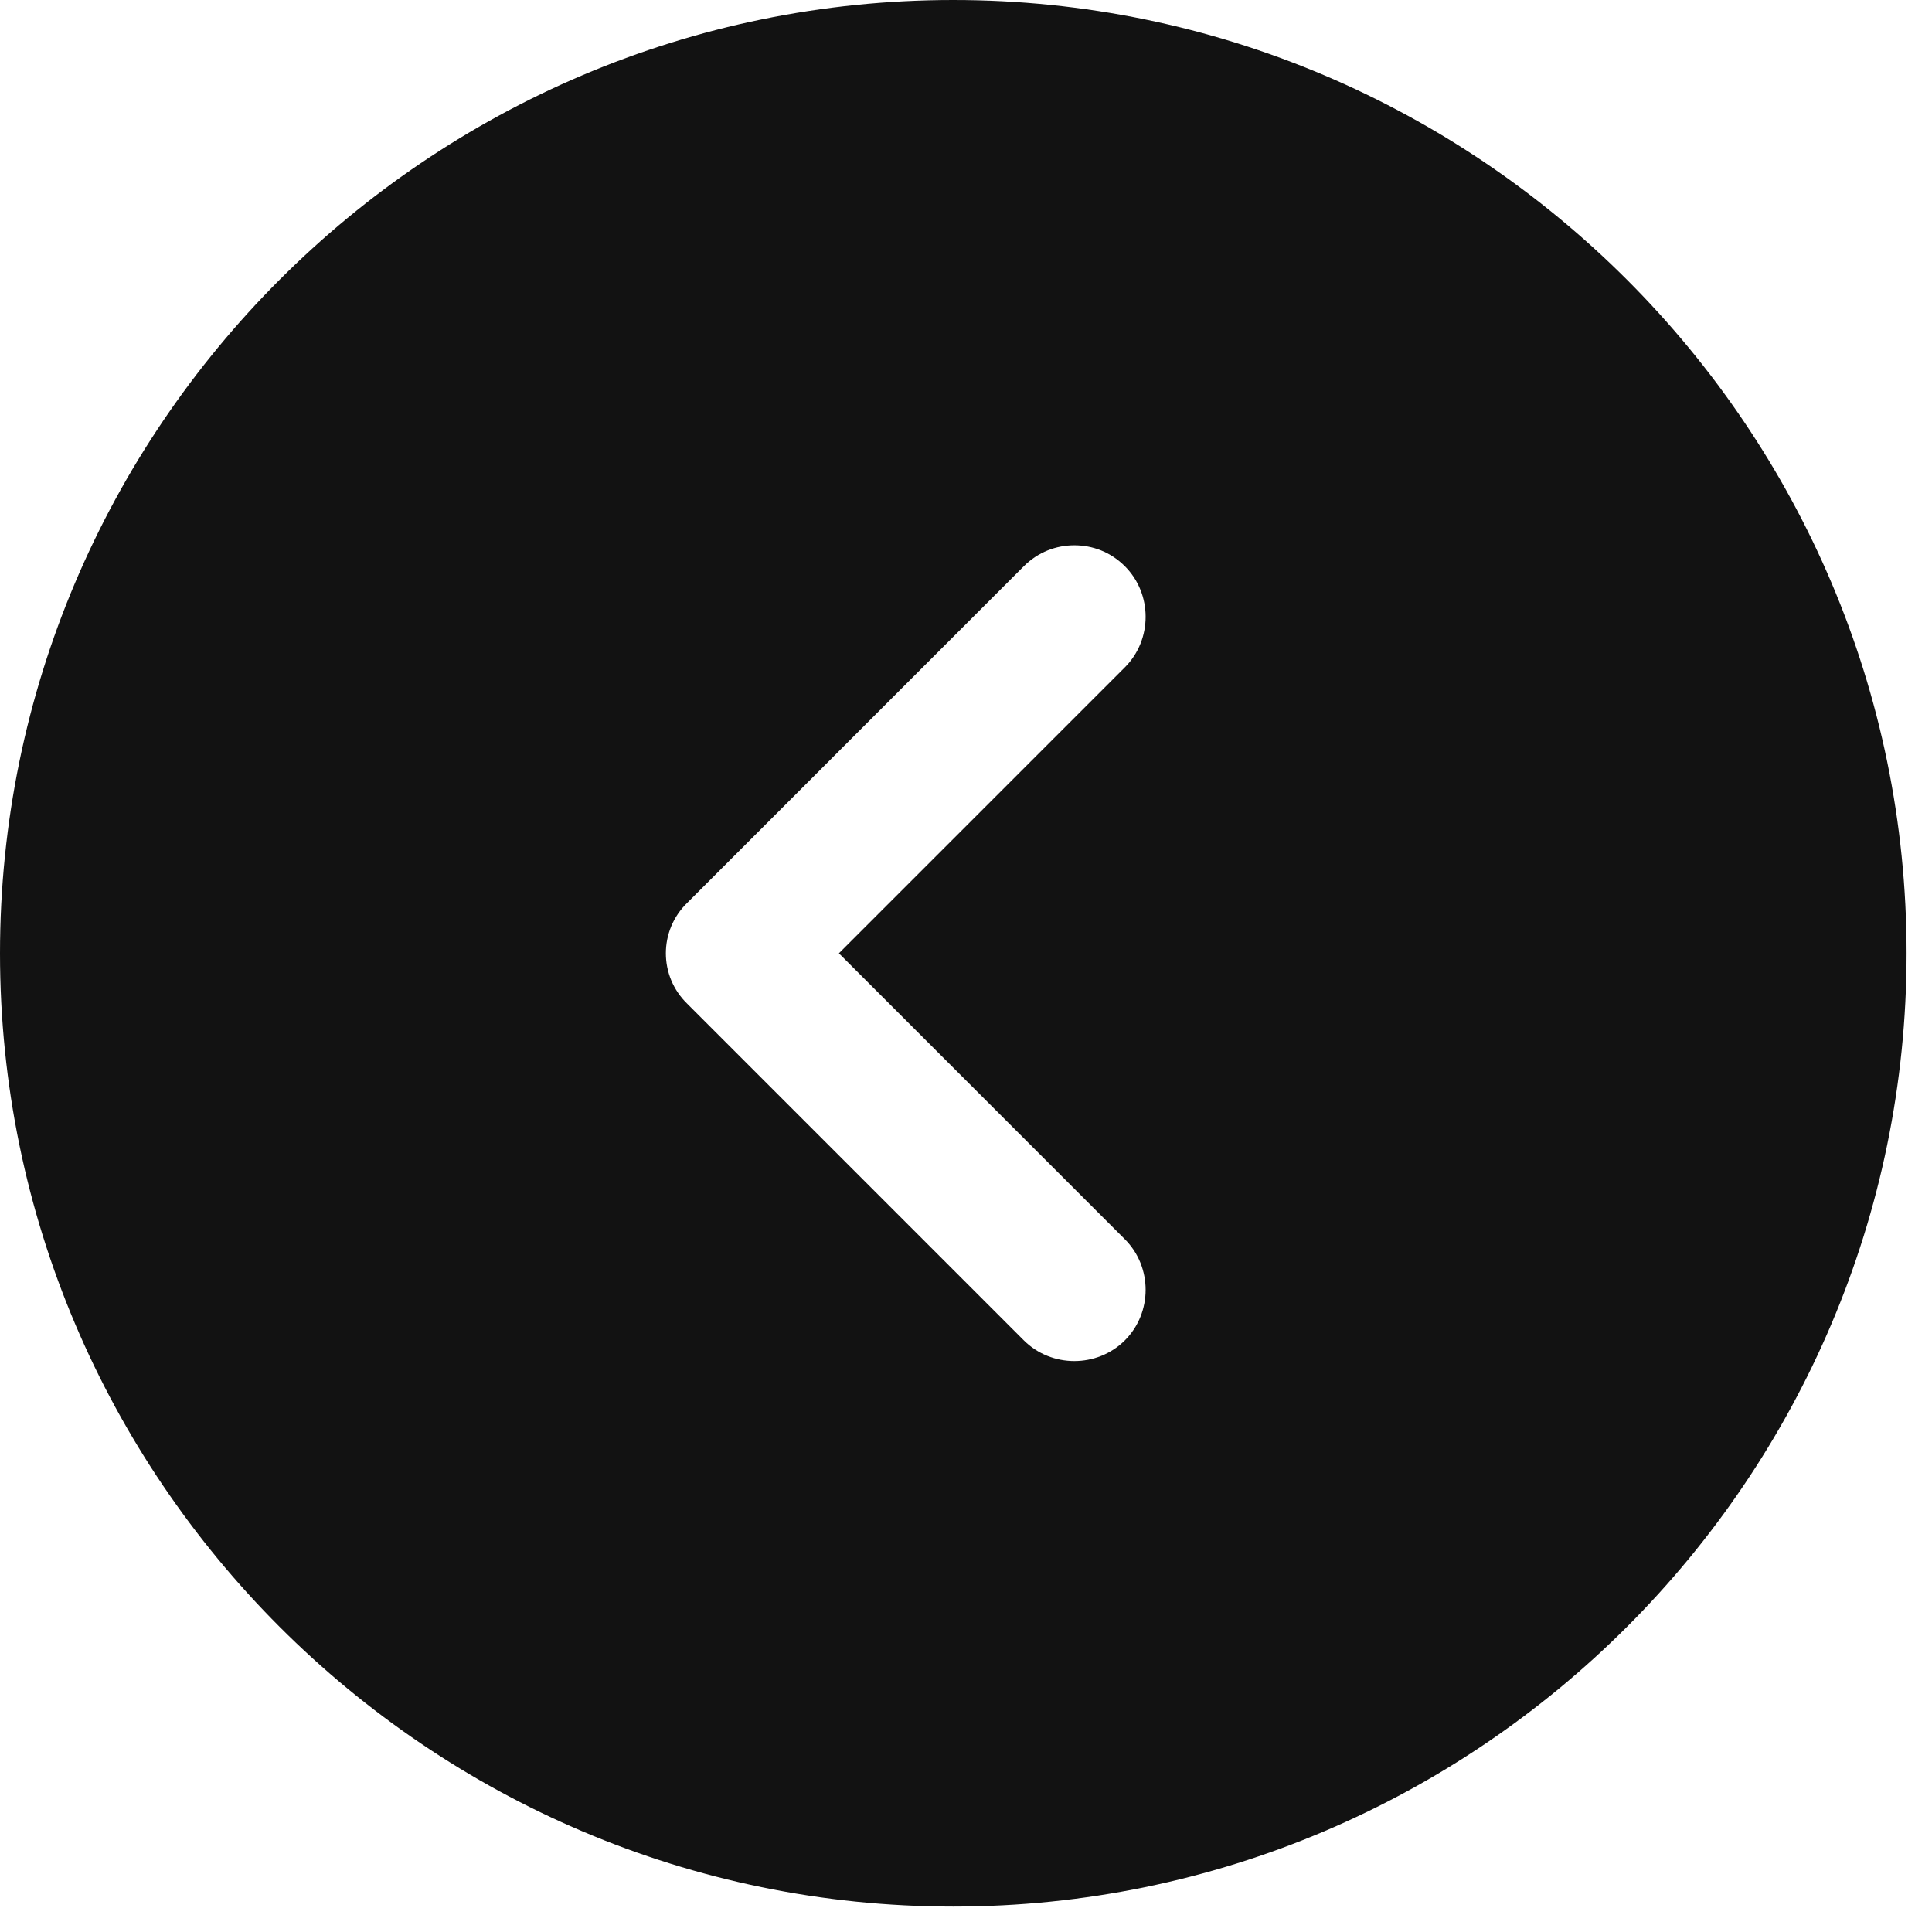
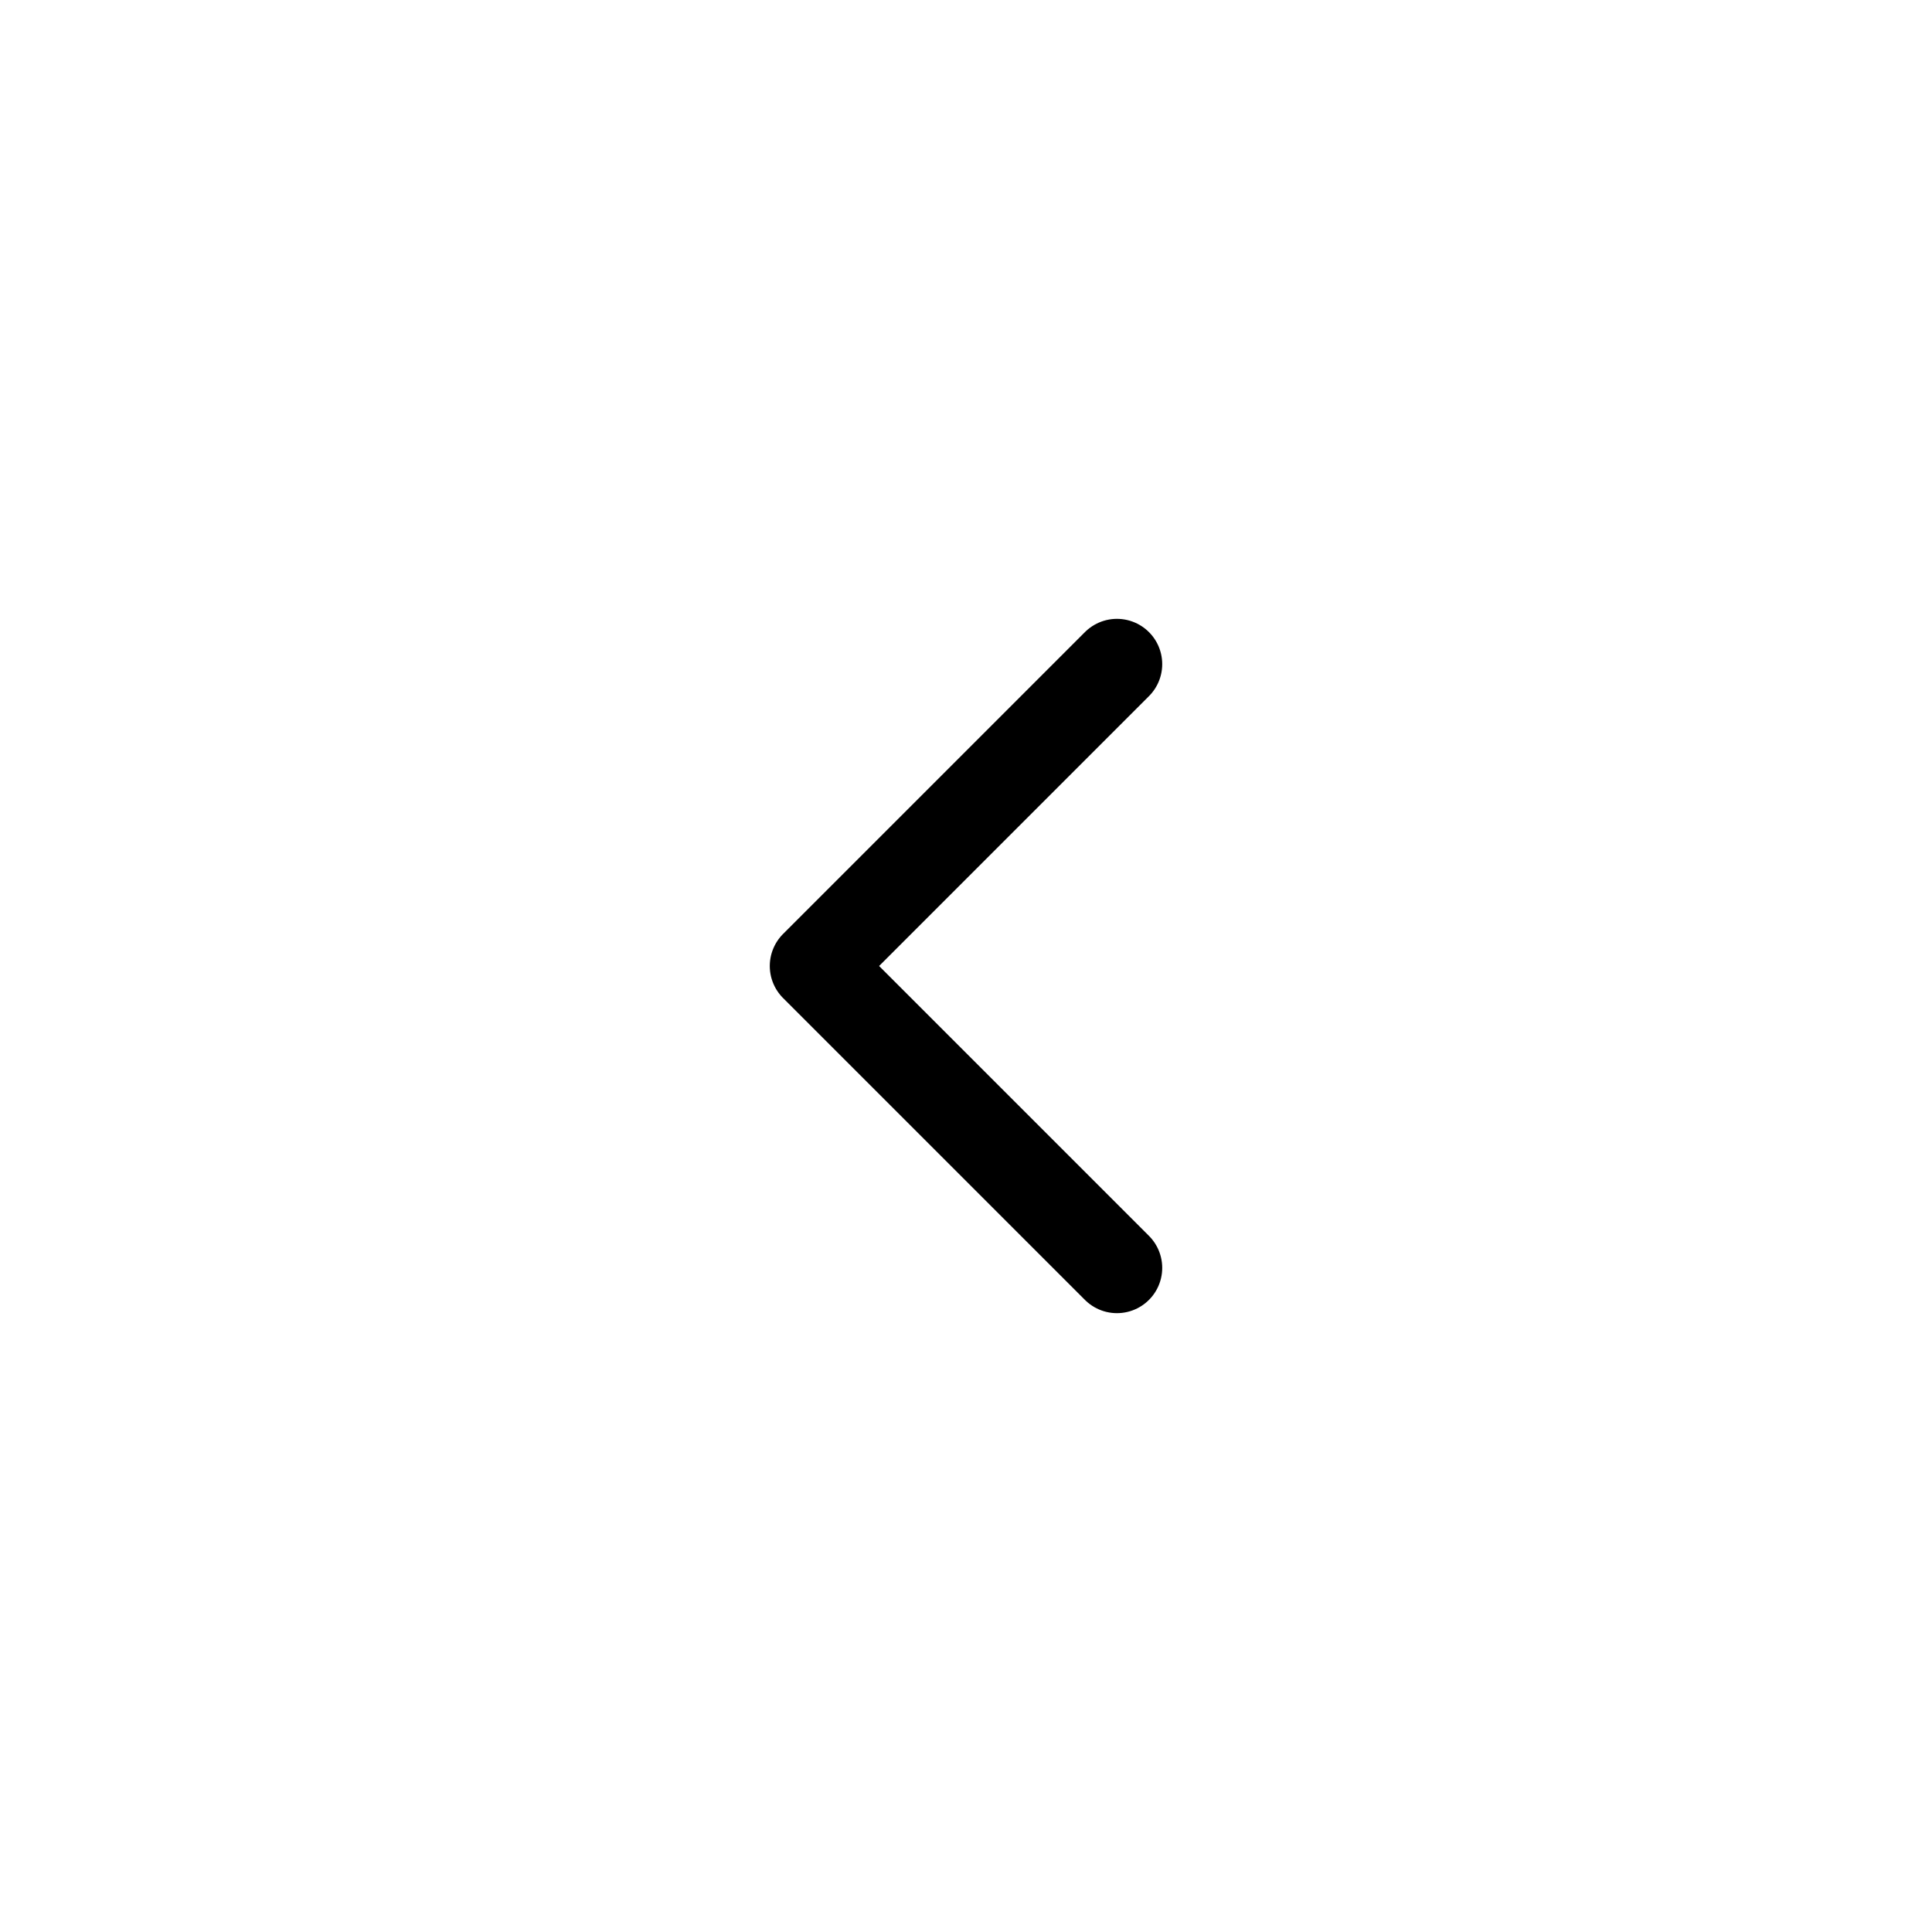
- <svg xmlns="http://www.w3.org/2000/svg" width="38" height="38" viewBox="0 0 38 38" fill="none">
-   <path d="M18.75 37.5C29.081 37.5 37.5 29.081 37.5 18.75C37.5 8.419 29.081 -7.3599e-07 18.75 -1.63918e-06C8.419 -2.54236e-06 2.54236e-06 8.419 1.63918e-06 18.75C7.3599e-07 29.081 8.419 37.5 18.75 37.5ZM13.519 17.756L20.137 11.137C20.419 10.856 20.775 10.725 21.131 10.725C21.488 10.725 21.844 10.856 22.125 11.137C22.669 11.681 22.669 12.581 22.125 13.125L16.5 18.75L22.125 24.375C22.669 24.919 22.669 25.819 22.125 26.363C21.581 26.906 20.681 26.906 20.137 26.363L13.519 19.744C12.956 19.2 12.956 18.3 13.519 17.756Z" fill="#121212" />
+ <svg xmlns="http://www.w3.org/2000/svg" viewBox="0 0 32 32" fill="none">
+   <path d="M18.5 21L13.5 16L18.5 11" stroke="black" stroke-width="1.5" stroke-linecap="round" stroke-linejoin="round" />
</svg>
